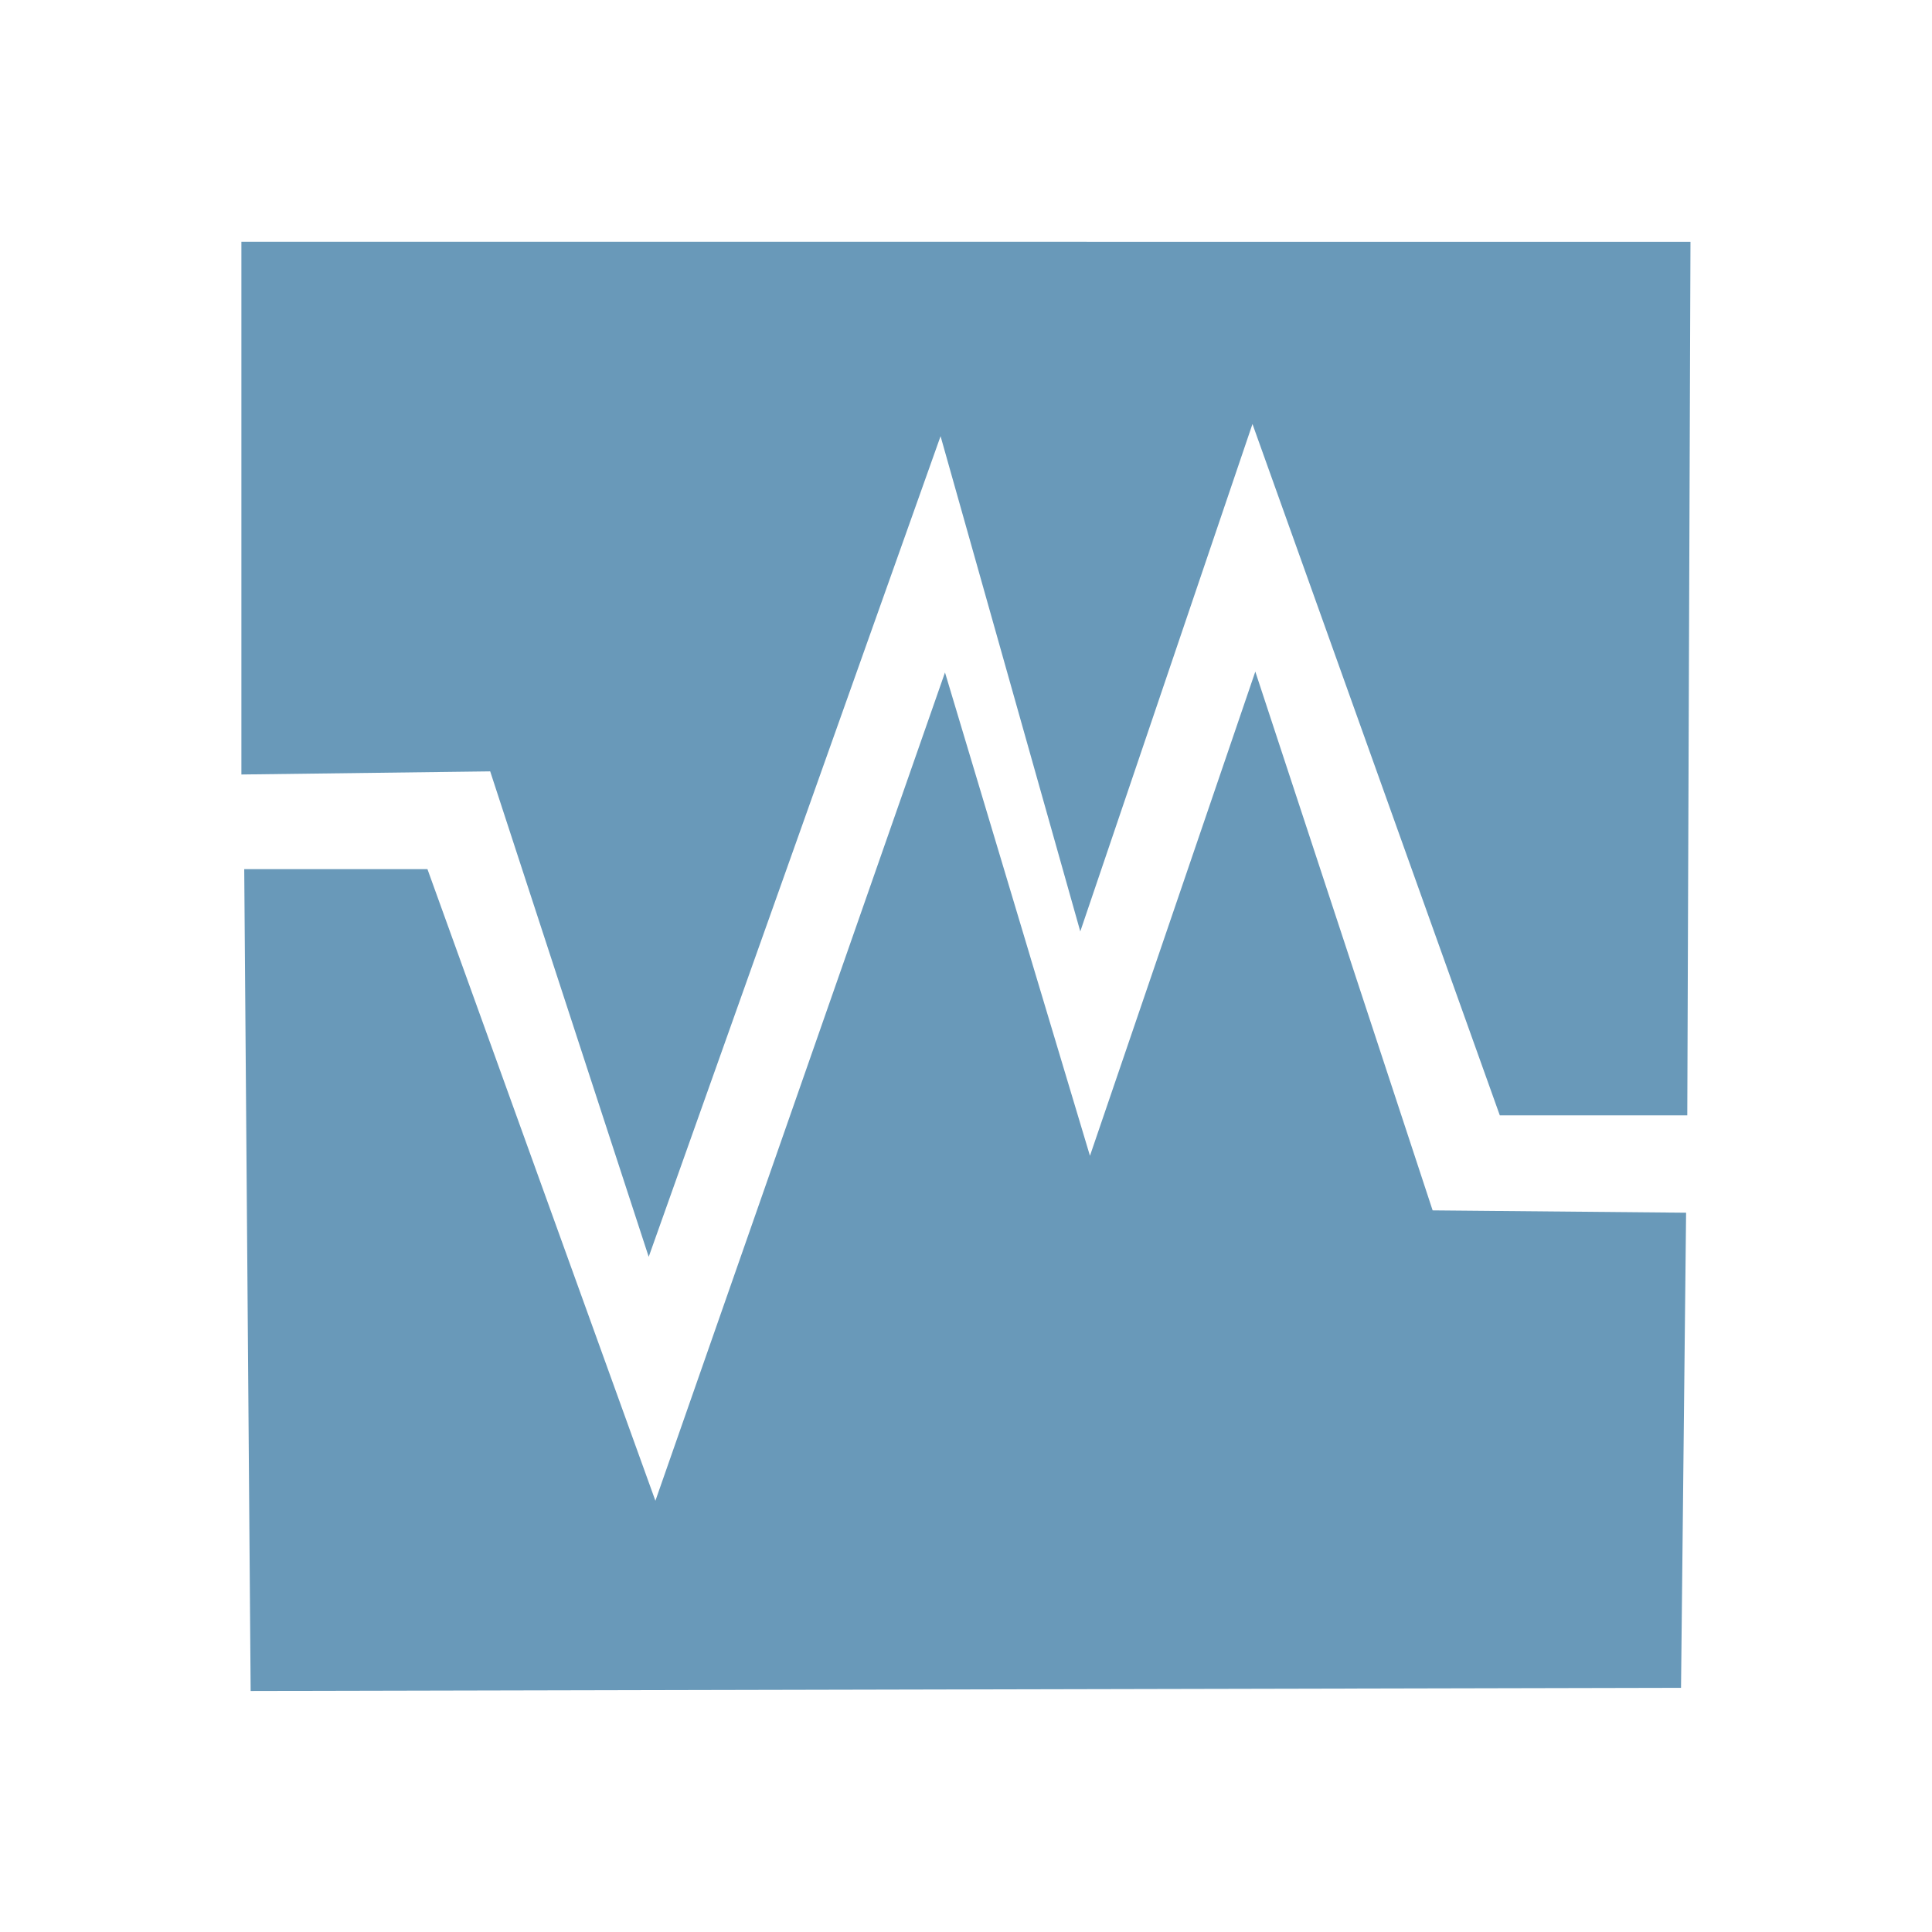
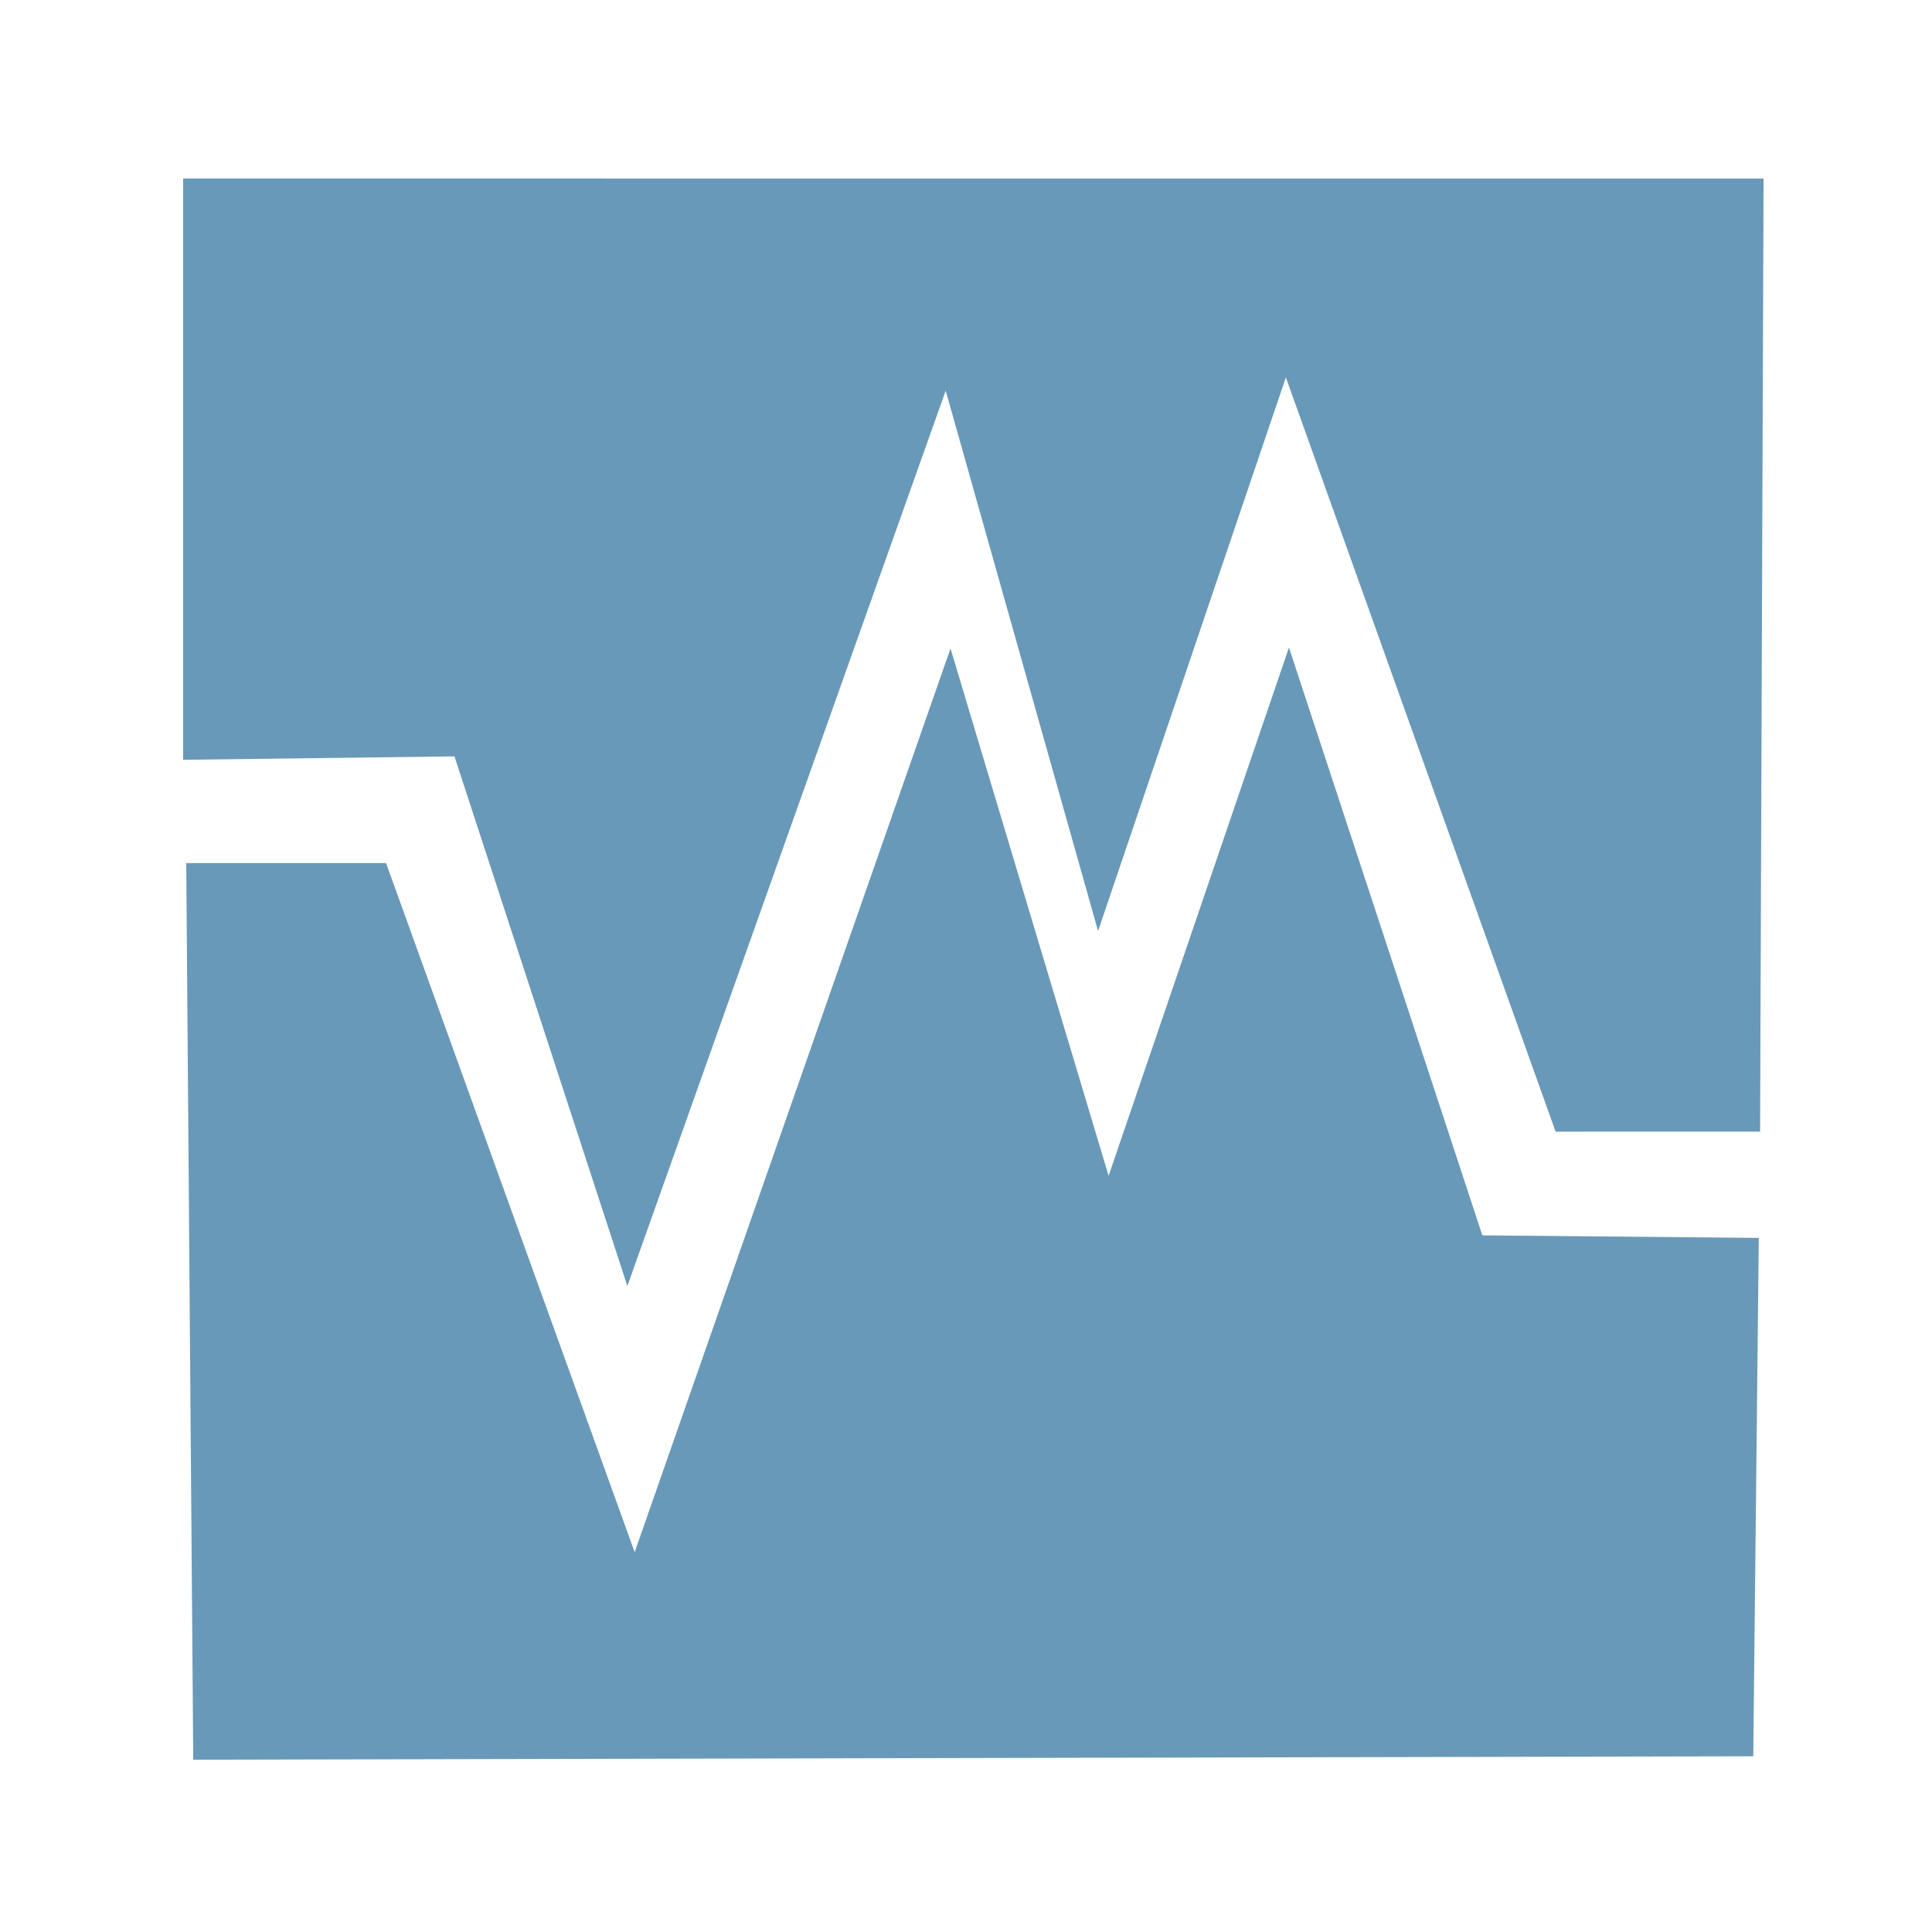
- <svg xmlns="http://www.w3.org/2000/svg" width="40" height="40" id="svg2" version="1.1">
+ <svg xmlns="http://www.w3.org/2000/svg" width="22" height="22" id="svg2" version="1.1">
  <defs id="defs4" />
-   <g id="layer1" style="display:inline" transform="translate(-215.625,-244.4063)" />
-   <g id="layer2" style="display:inline" transform="translate(-215.625,-244.4063)">
+   <g id="layer1" style="display:inline" transform="translate(-215.625,-262.4063)" />
+   <g id="layer2" style="display:inline" transform="translate(-215.625,-262.4063)">
    <g id="g2985">
-       <g id="g2989" transform="matrix(0.9923503,0,0,0.9987327,1.687701,0.3541058)">
+       <g id="g2989" transform="matrix(0.5952638,0,0,0.5993104,86.38166,114.9874)">
        <path style="fill:#6999b9;fill-opacity:1;stroke:#6999b9;stroke-width:1px;stroke-linecap:butt;stroke-linejoin:miter;stroke-opacity:1;display:inline" d="m 221.123,249.873 0,10.038 5.051,-0.063 2.967,9.028 6.124,-17.109 2.904,10.228 3.536,-10.354 5.524,15.342 3.062,-3e-5 0.063,-17.109 z" id="path3051-0-1" />
        <path style="fill:#6999b9;fill-opacity:1;stroke:#6999b9;stroke-width:1px;stroke-linecap:butt;stroke-linejoin:miter;stroke-opacity:1;display:inline" d="m 221.186,262.879 0.126,16.036 28.852,-0.063 0.095,-8.855 -5.145,-0.047 -3.346,-10.102 -3.472,10.102 -3.03,-10.038 -5.998,17.046 -5.114,-14.079 z" id="path3053-2-8" />
      </g>
    </g>
  </g>
</svg>
